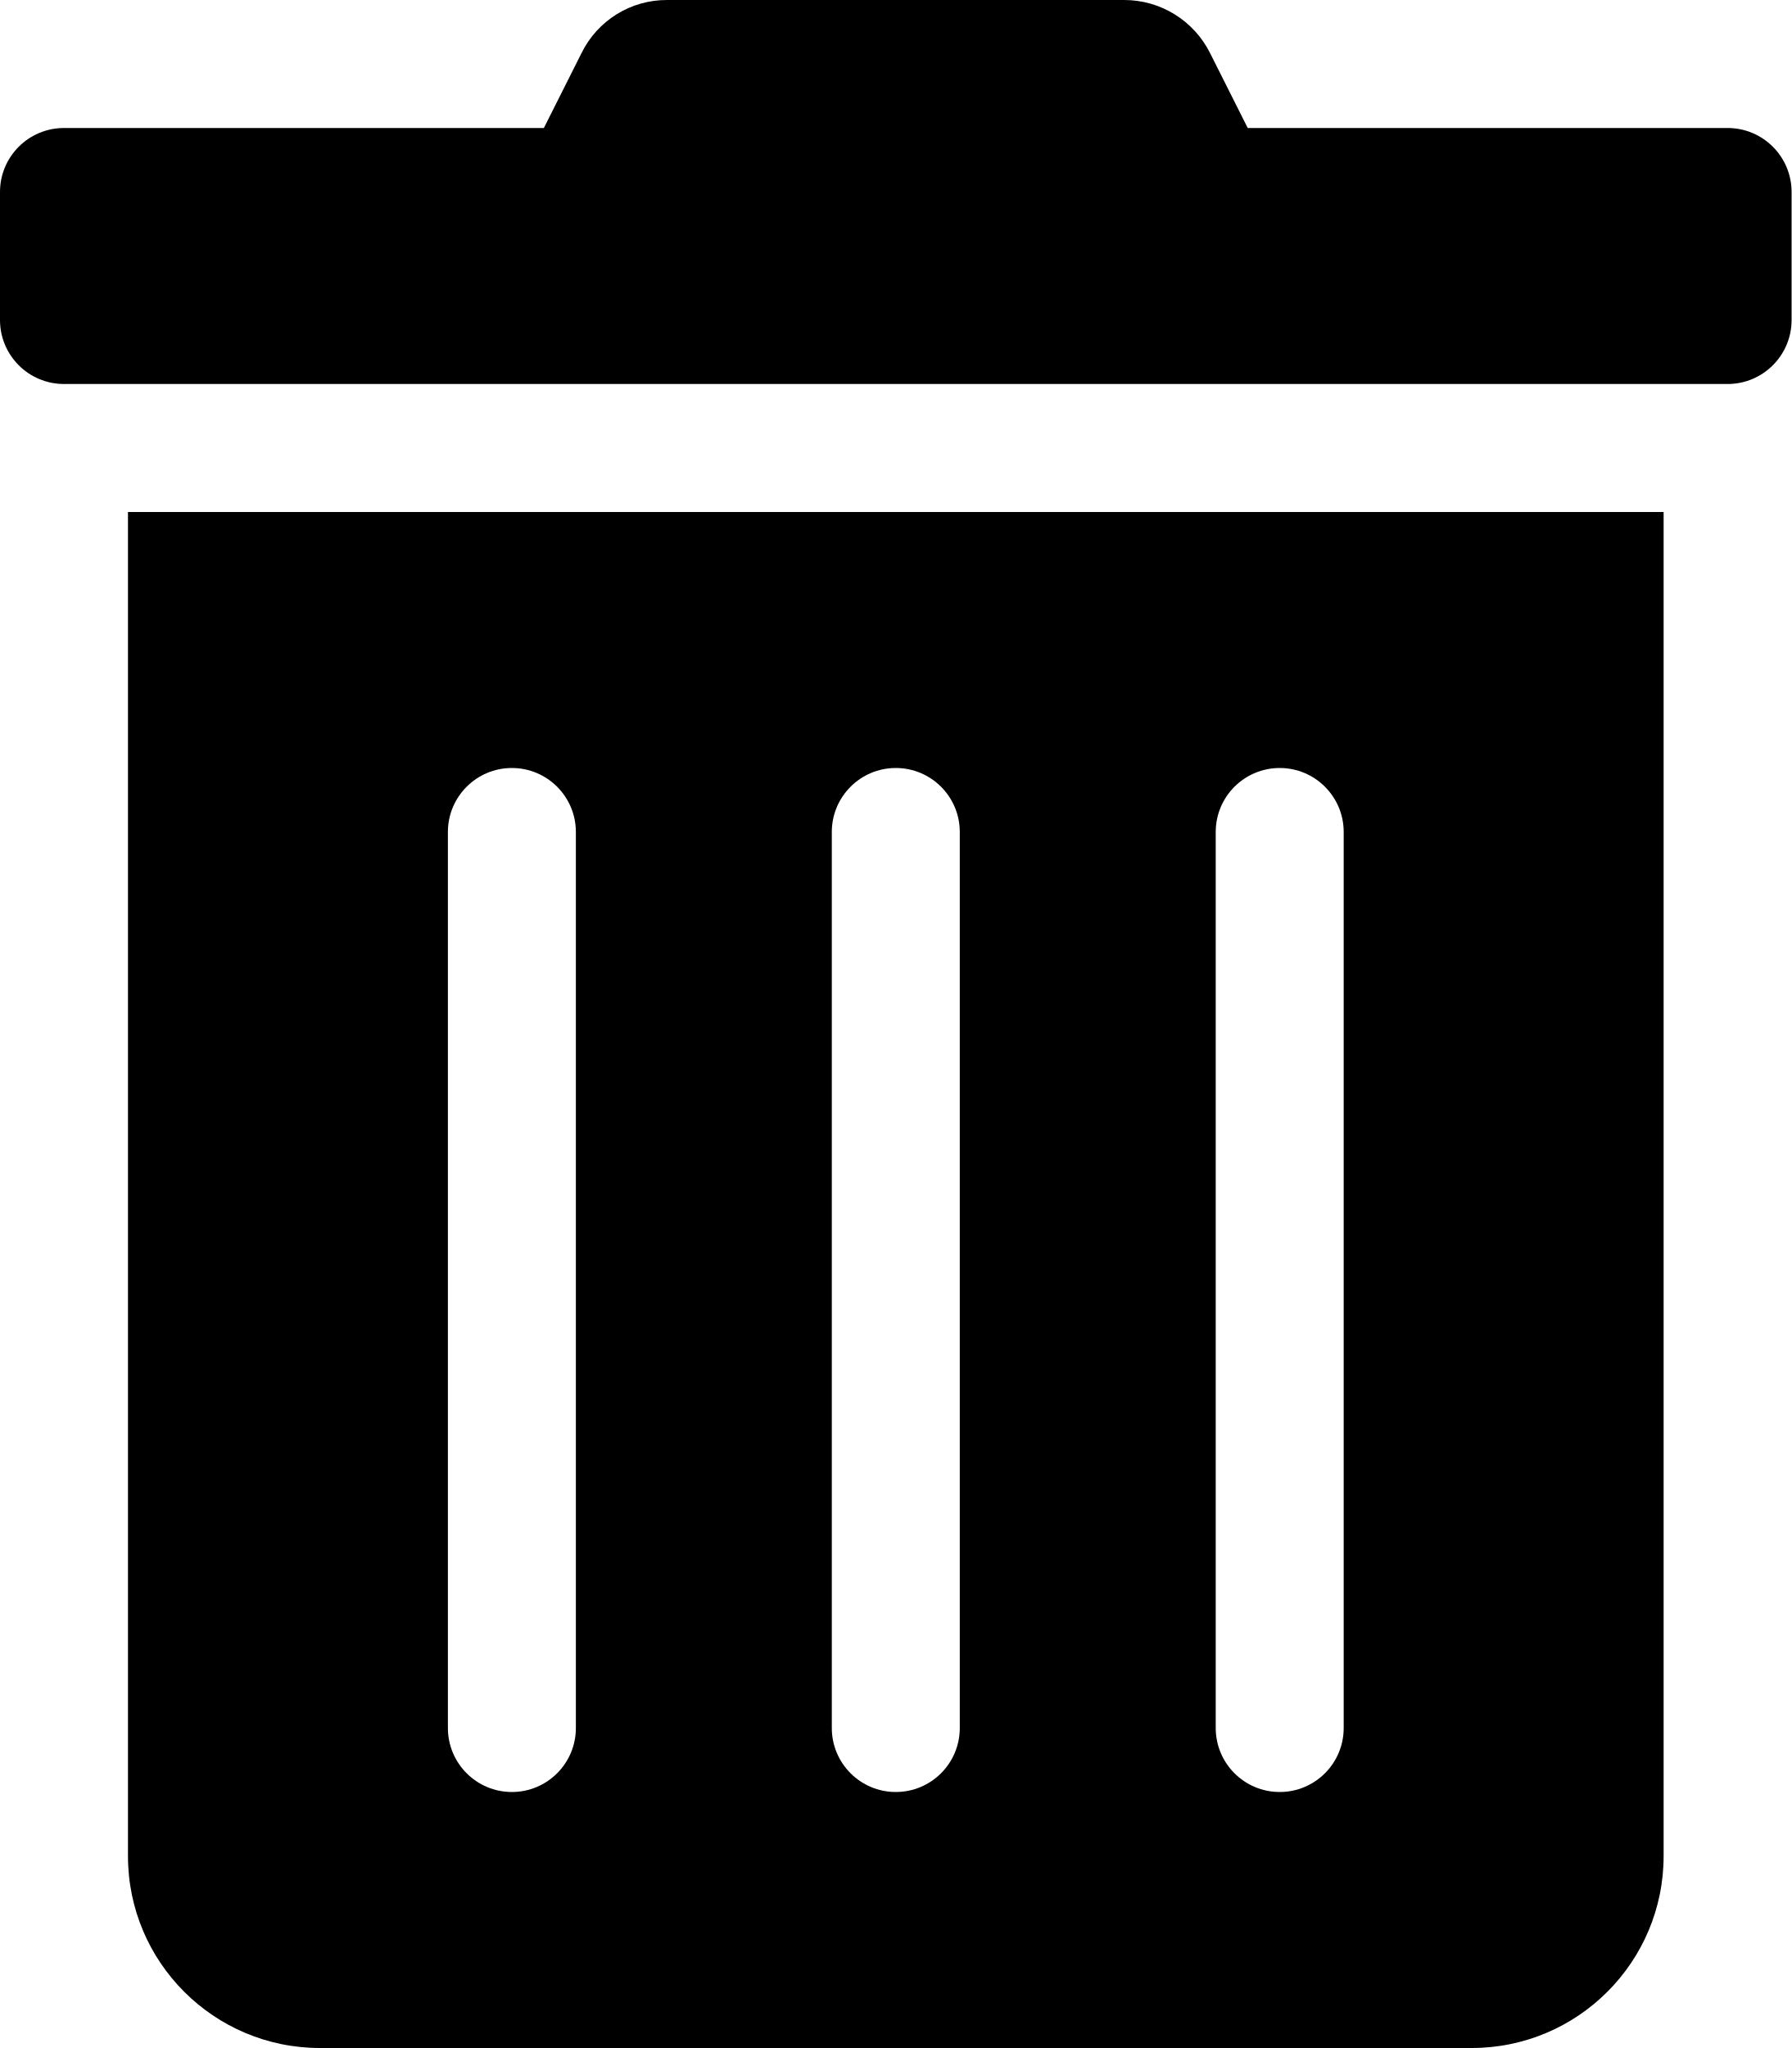
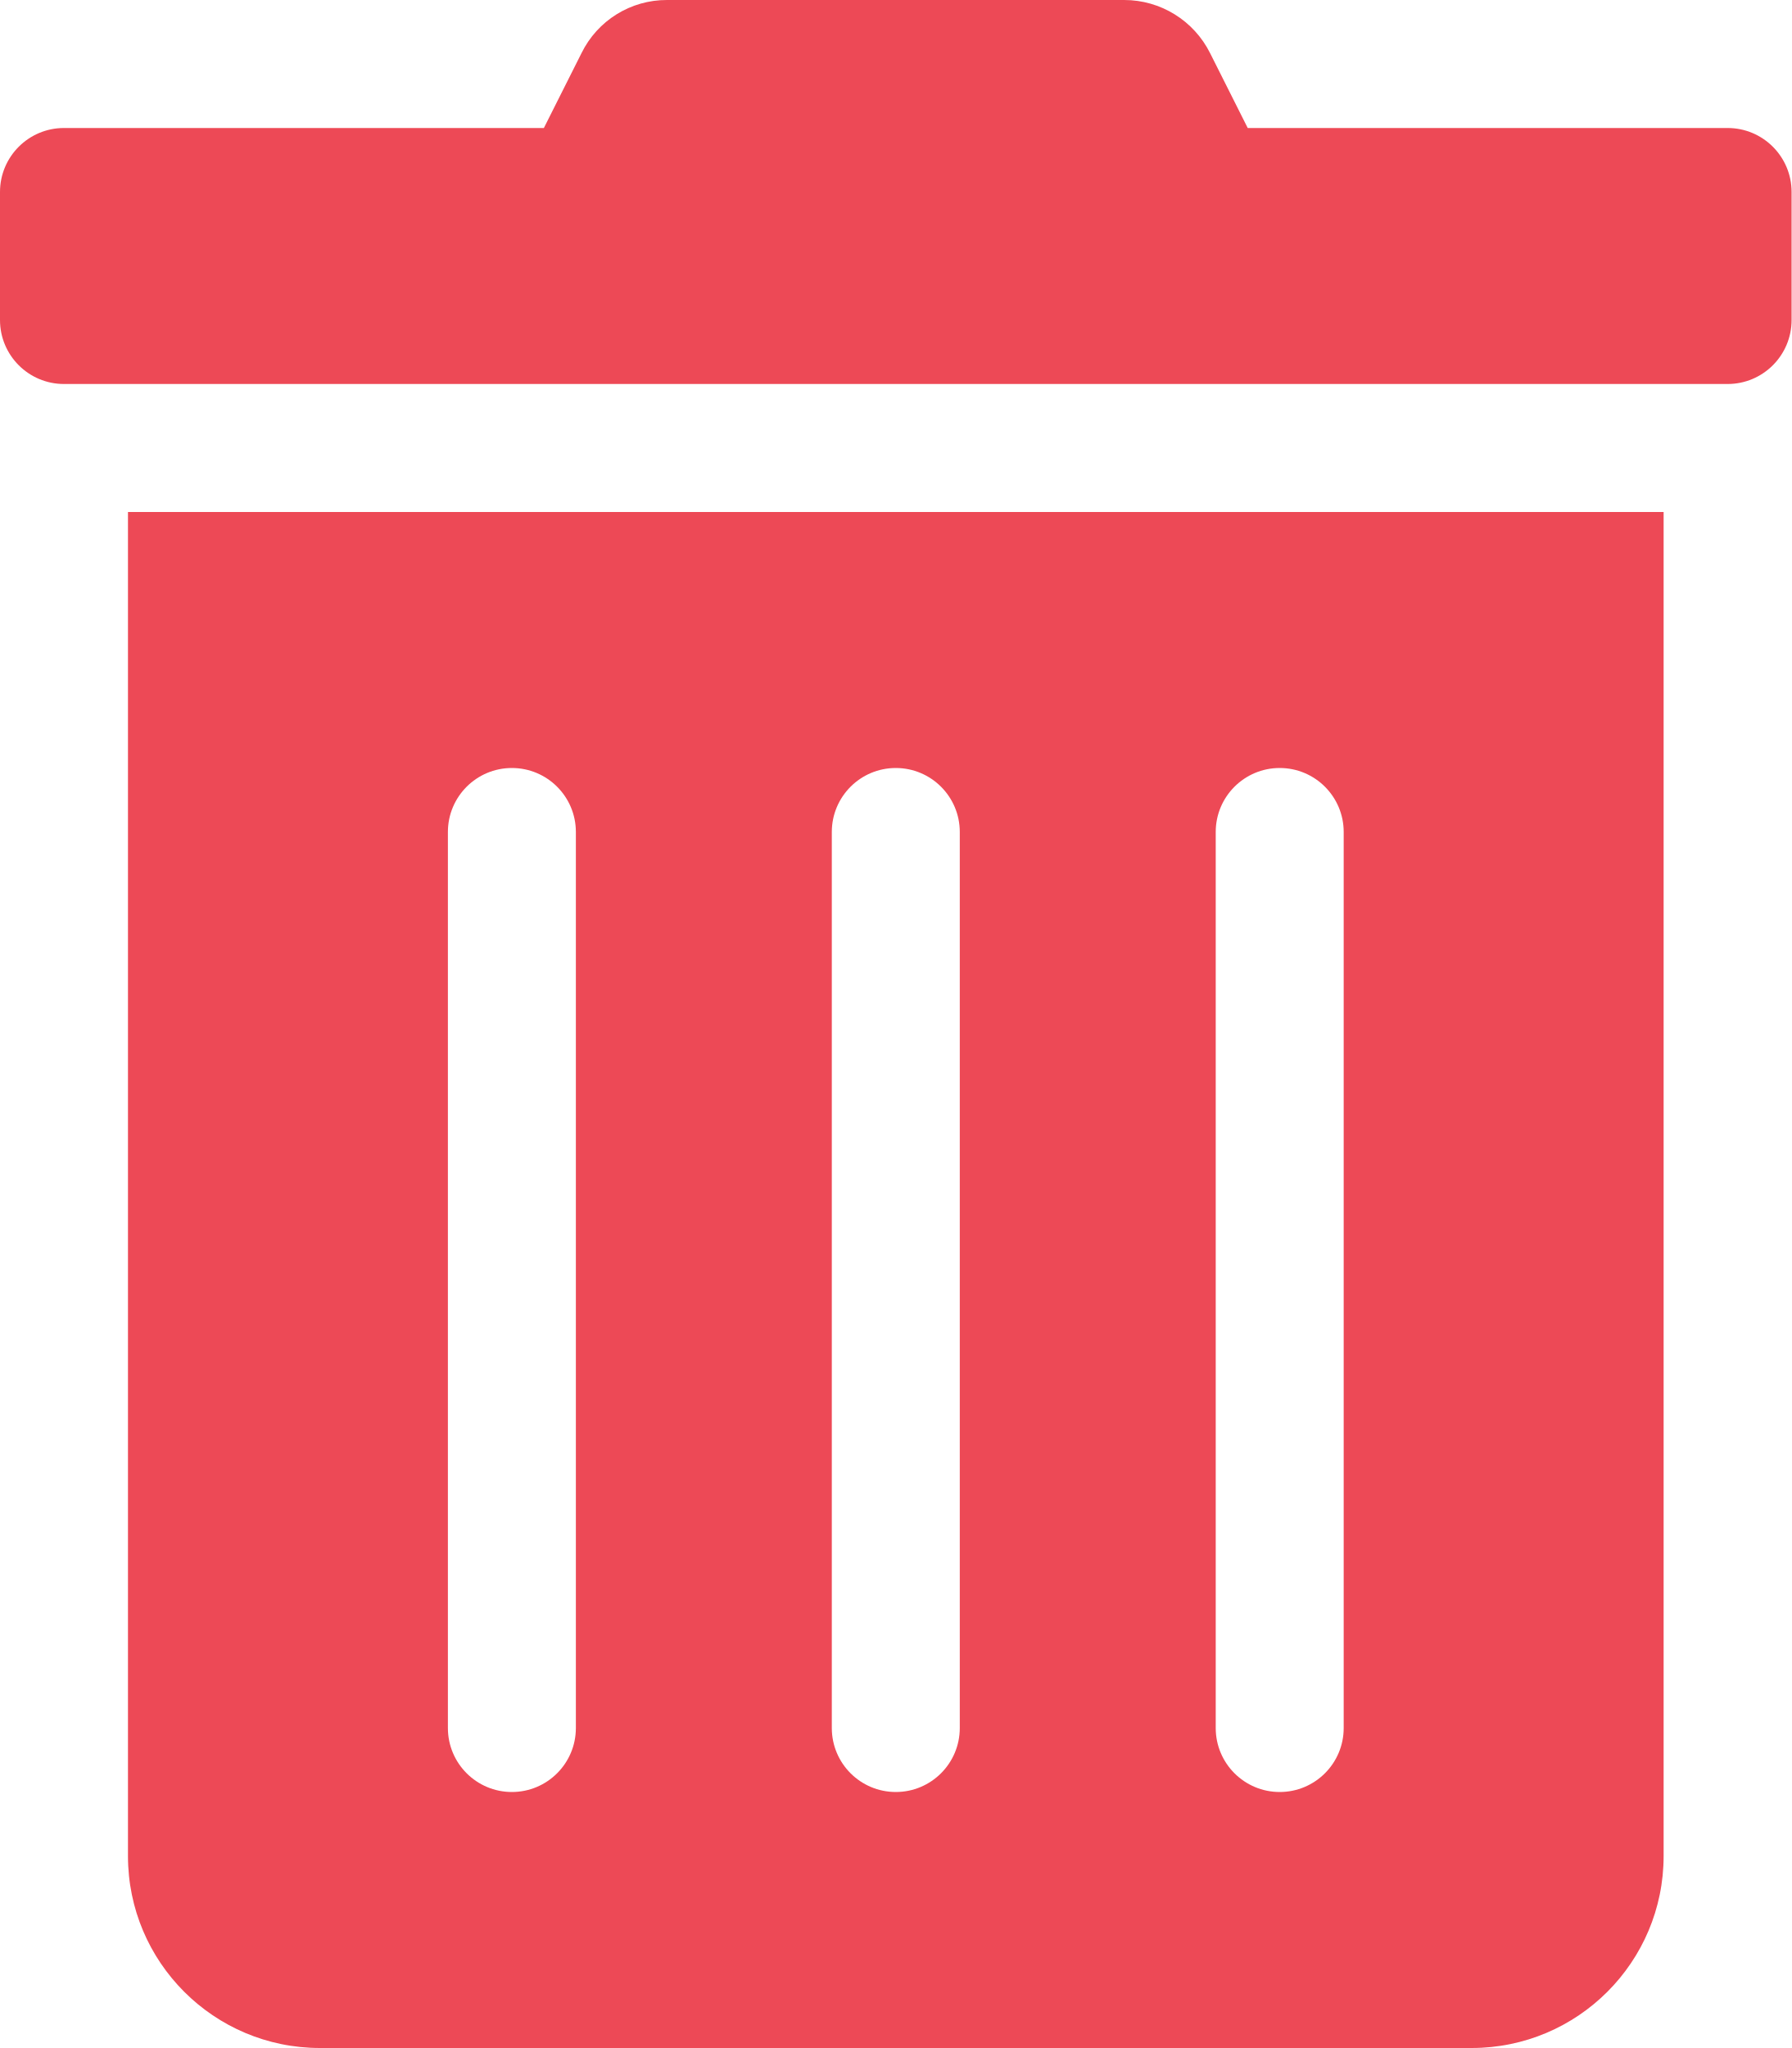
<svg xmlns="http://www.w3.org/2000/svg" aria-hidden="true" focusable="false" data-prefix="fas" data-icon="trash-alt" class="svg-inline--fa fa-trash-alt fa-w-14" role="img" viewBox="0 0 448 512">
-   <path fill="currentColor" d="M32 464a48 48 0 0 0 48 48h288a48 48 0 0 0 48-48V128H32zm272-256a16 16 0 0 1 32 0v224a16 16 0 0 1-32 0zm-96 0a16 16 0 0 1 32 0v224a16 16 0 0 1-32 0zm-96 0a16 16 0 0 1 32 0v224a16 16 0 0 1-32 0zM432 32H312l-9.4-18.7A24 24 0 0 0 281.1 0H166.8a23.72 23.72 0 0 0-21.4 13.3L136 32H16A16 16 0 0 0 0 48v32a16 16 0 0 0 16 16h416a16 16 0 0 0 16-16V48a16 16 0 0 0-16-16z" />
+   <path fill="#ed4956" d="M32 464a48 48 0 0 0 48 48h288a48 48 0 0 0 48-48V128H32zm272-256a16 16 0 0 1 32 0v224a16 16 0 0 1-32 0zm-96 0a16 16 0 0 1 32 0v224a16 16 0 0 1-32 0zm-96 0a16 16 0 0 1 32 0v224a16 16 0 0 1-32 0zM432 32H312l-9.4-18.7A24 24 0 0 0 281.1 0H166.8a23.72 23.72 0 0 0-21.4 13.3L136 32H16A16 16 0 0 0 0 48v32a16 16 0 0 0 16 16h416a16 16 0 0 0 16-16V48a16 16 0 0 0-16-16z" />
</svg>
